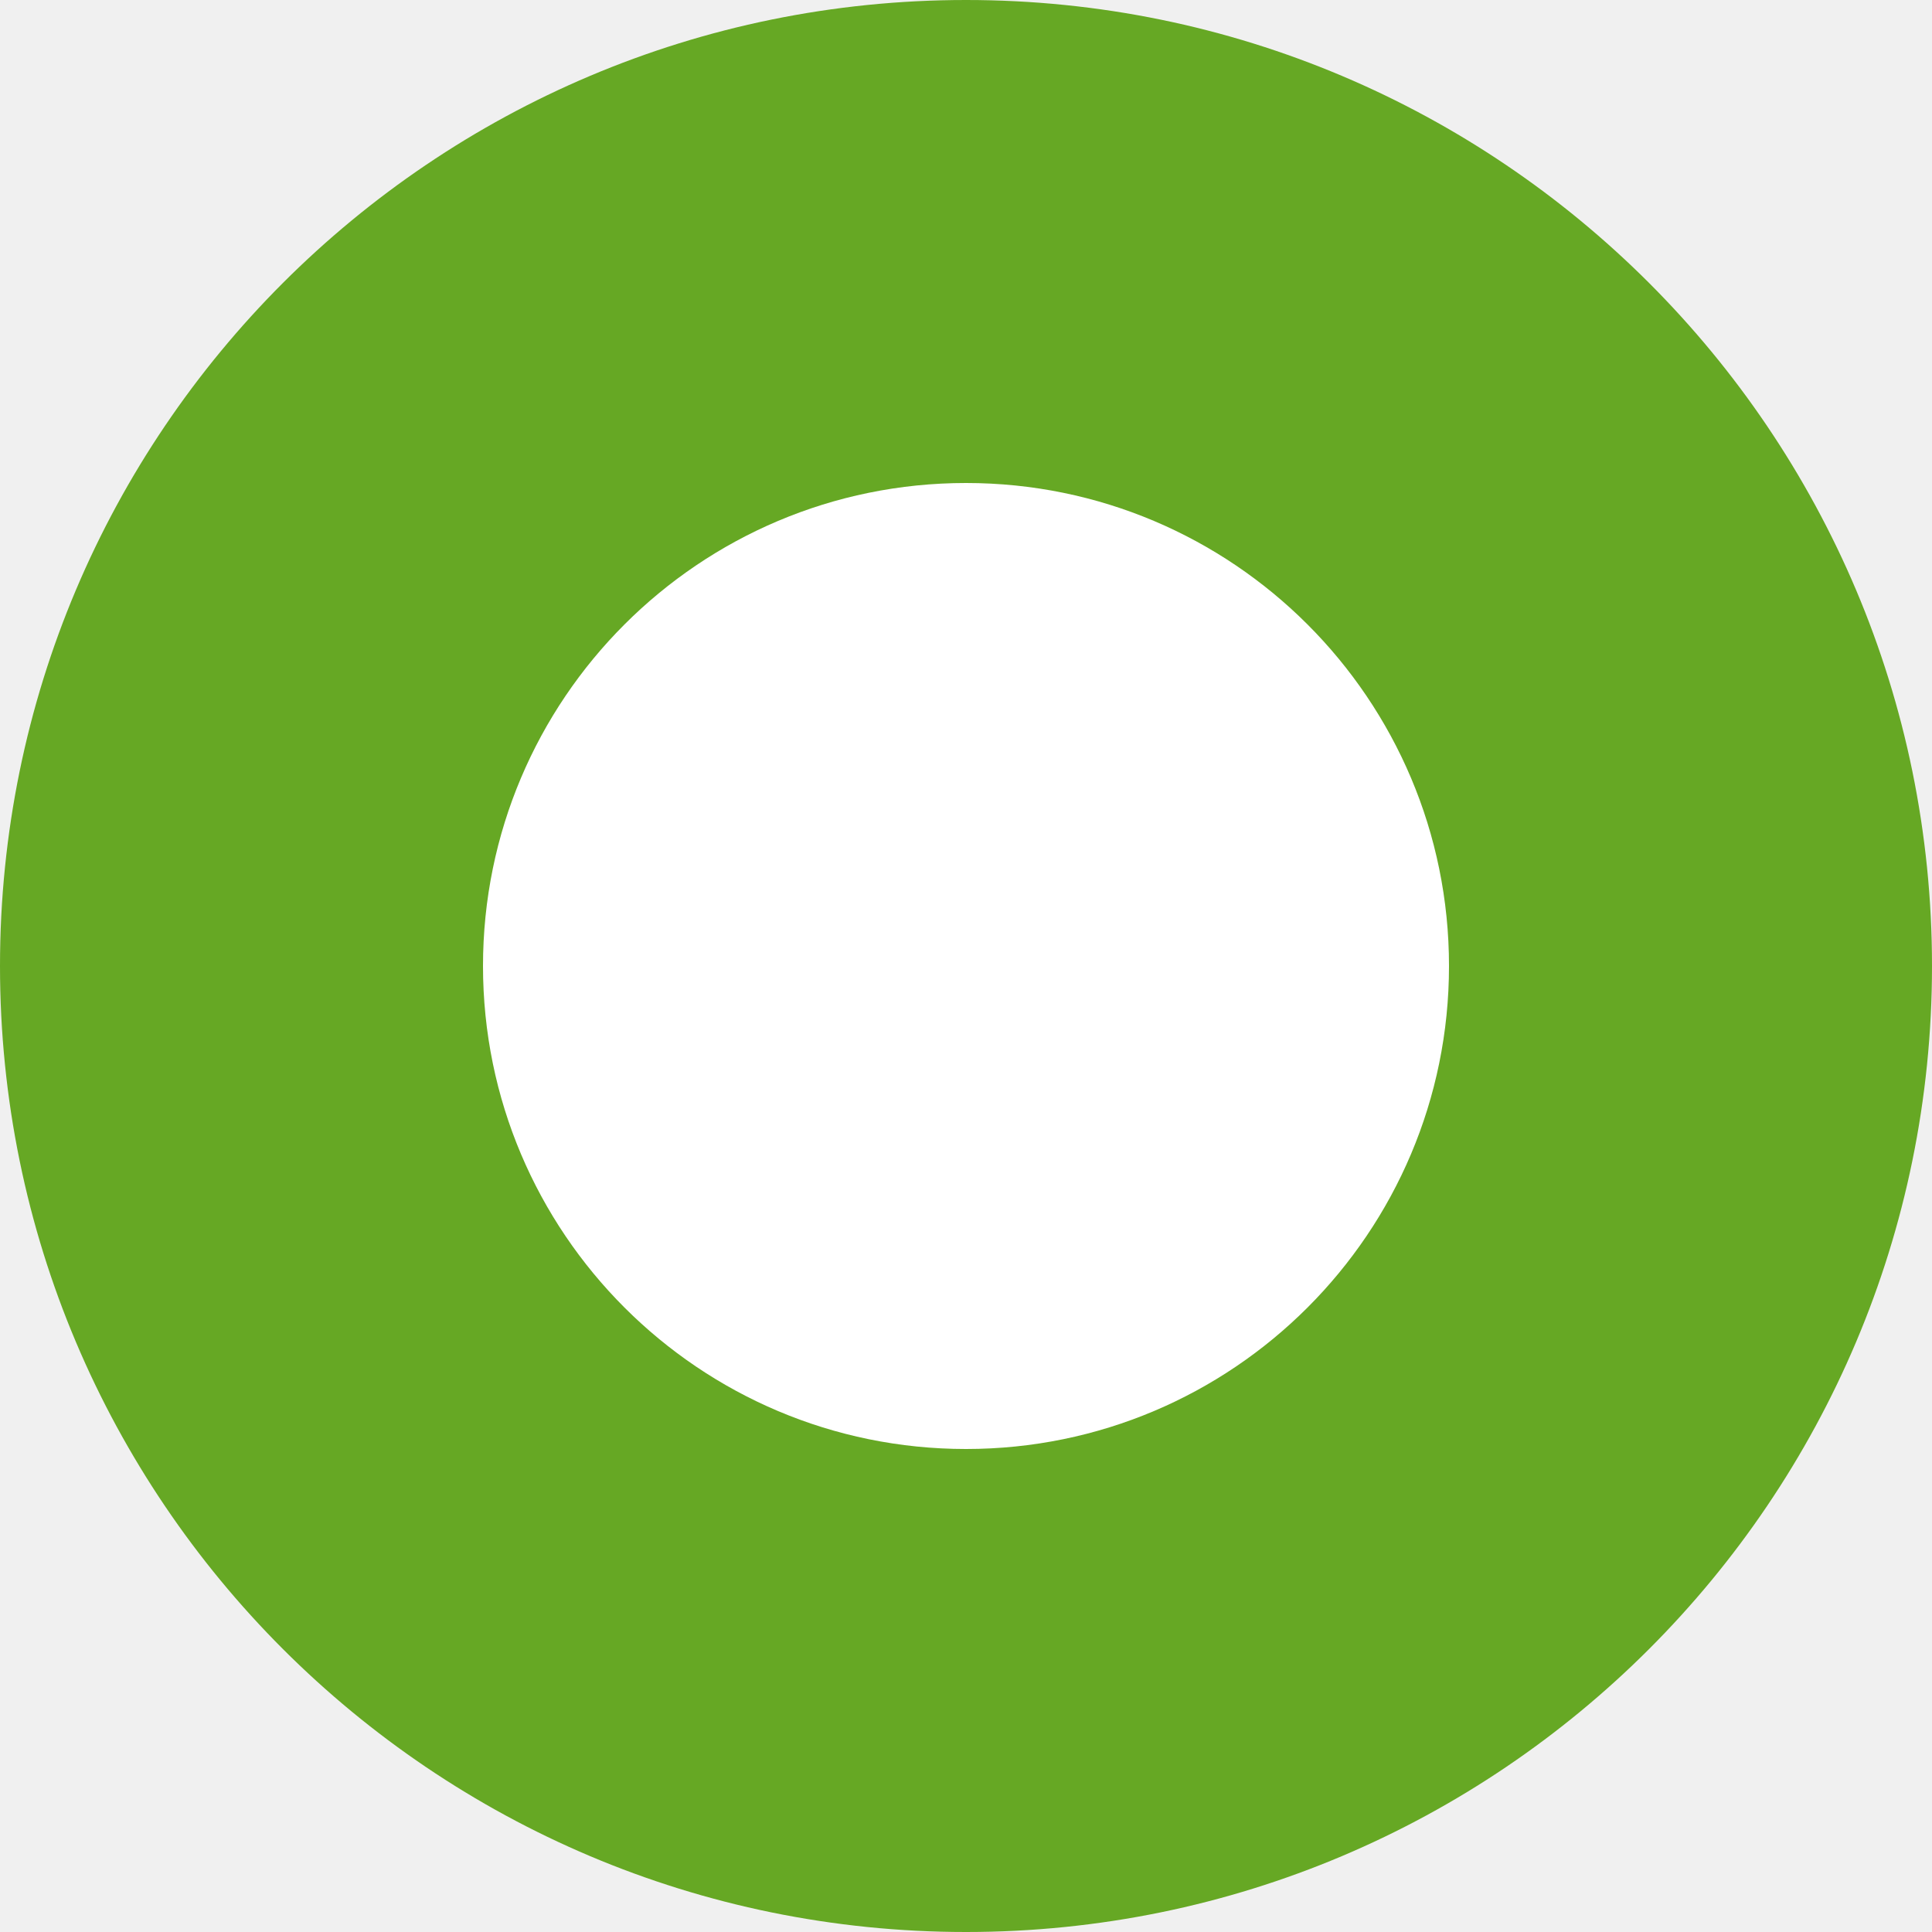
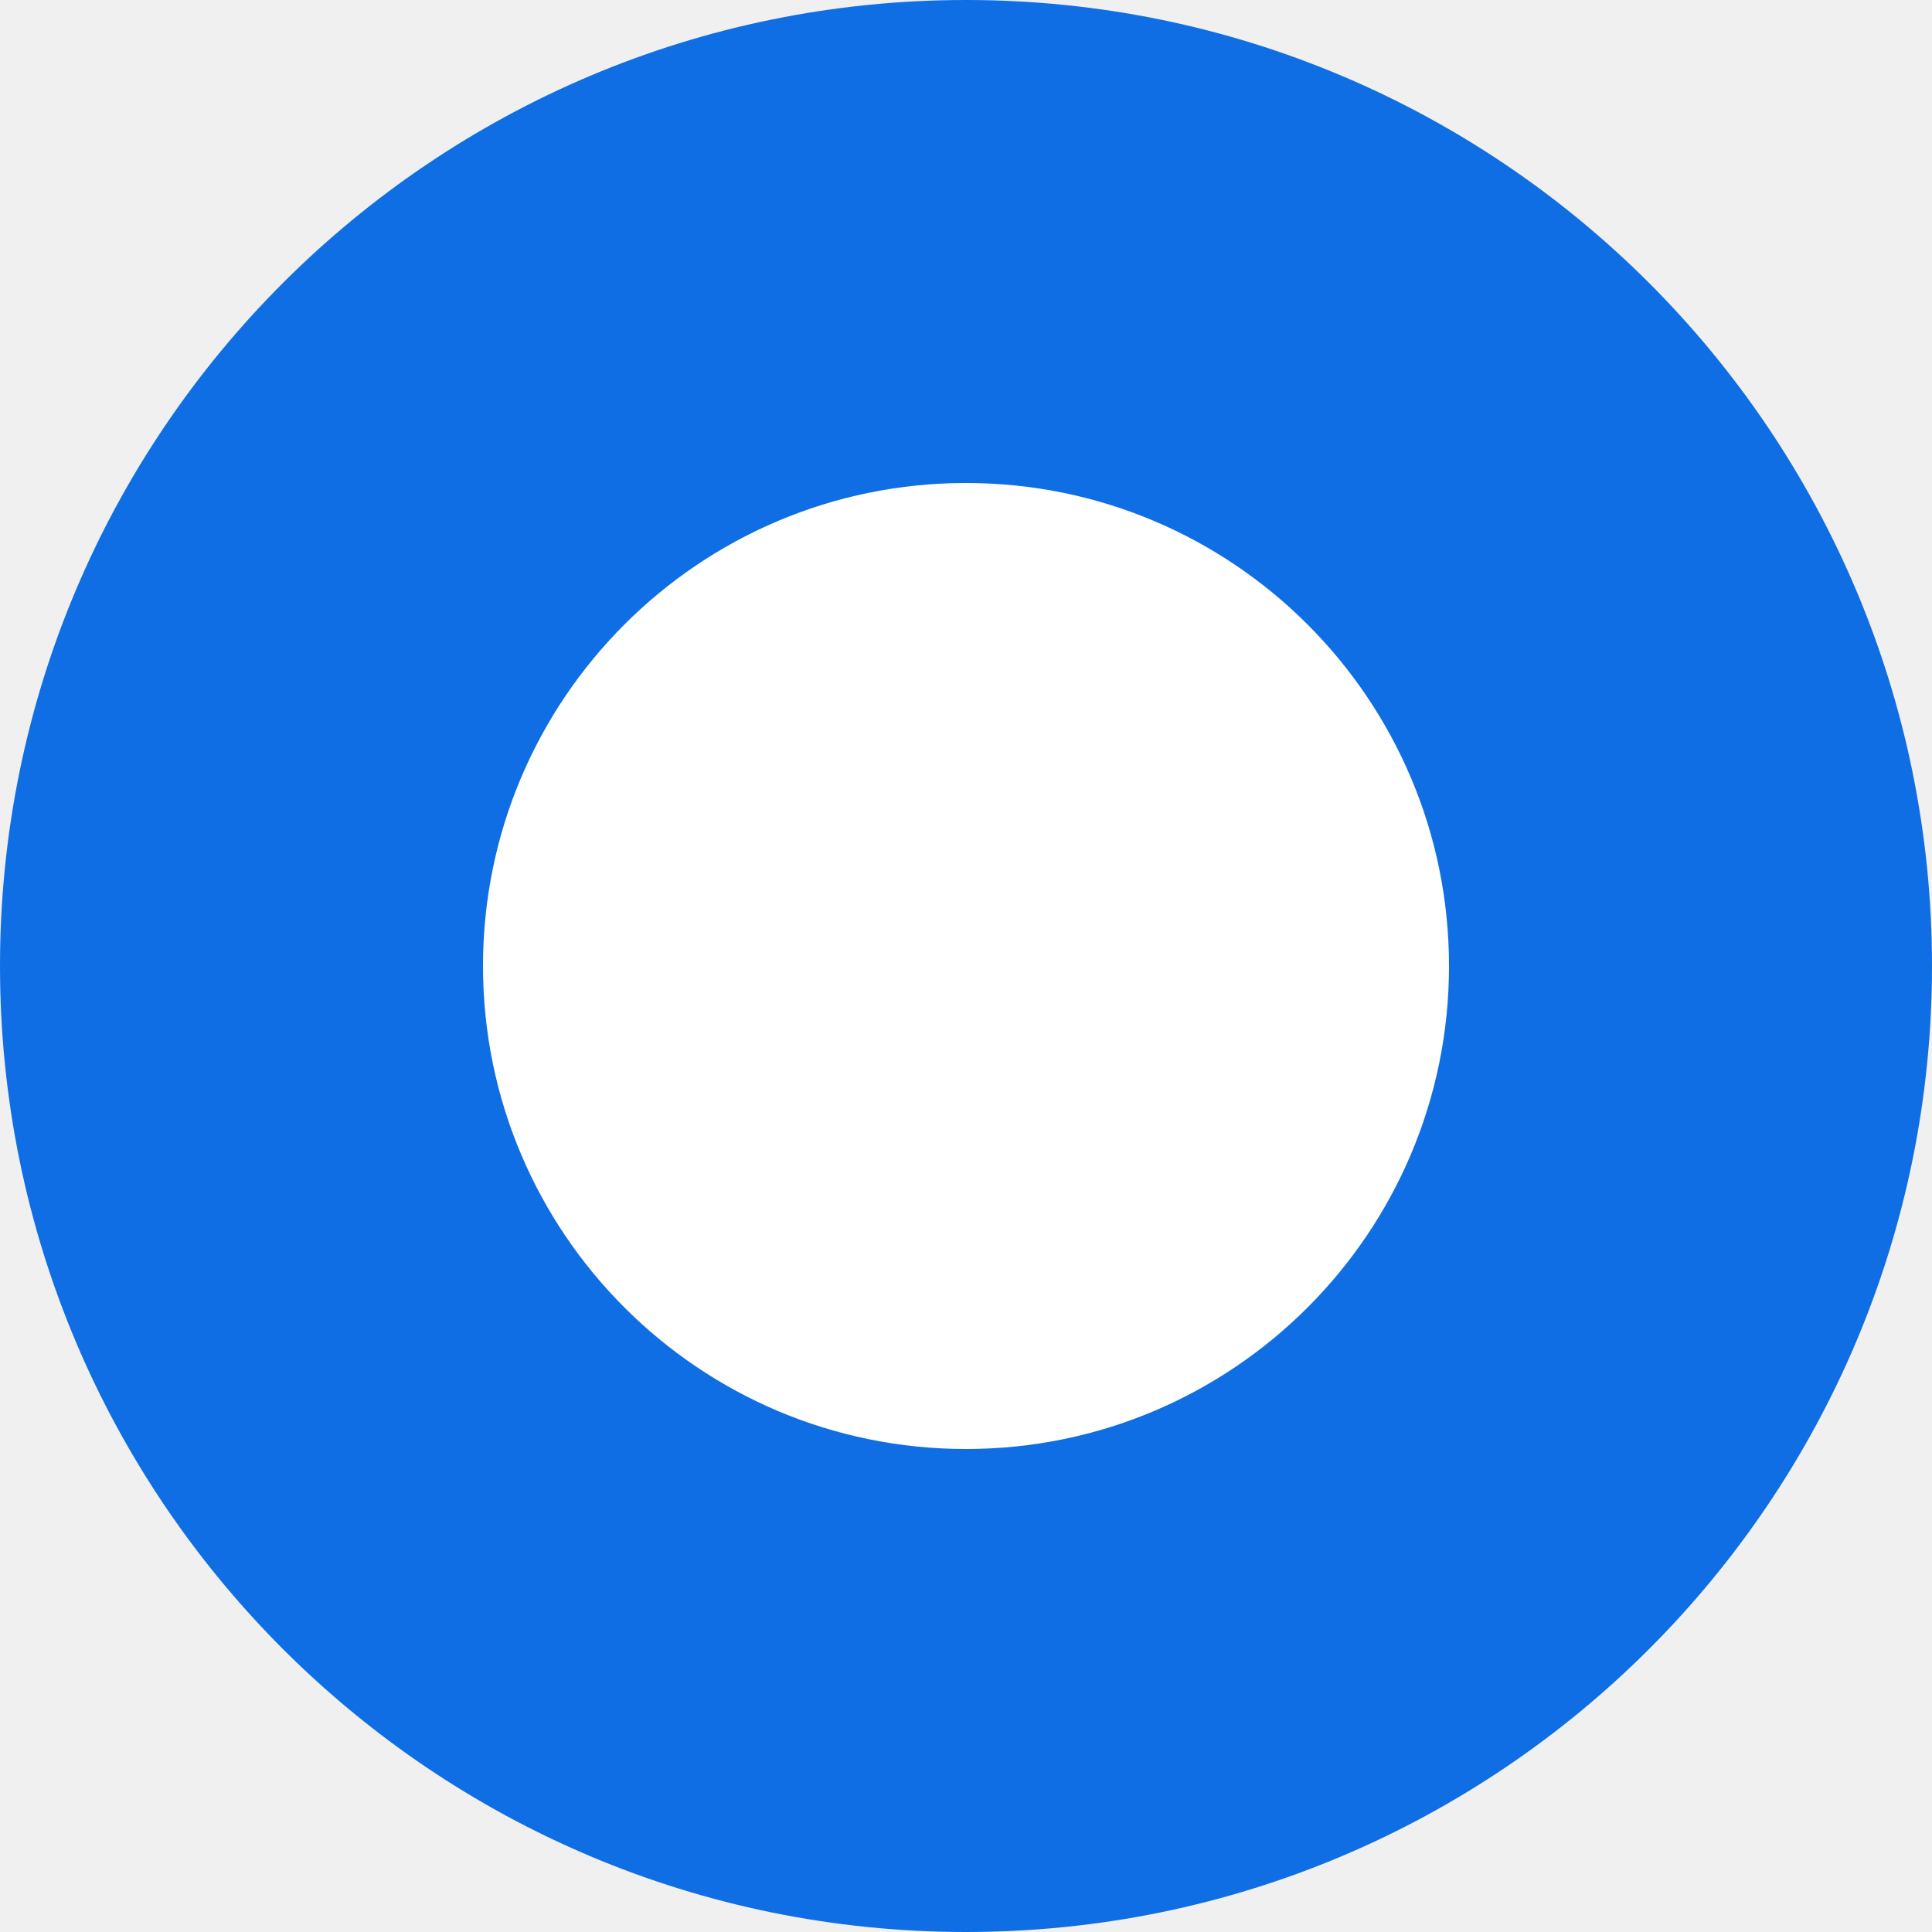
<svg xmlns="http://www.w3.org/2000/svg" width="16" height="16" viewBox="0 0 16 16" id="svg4140" version="1.1">
  <defs id="defs4142" />
  <g id="layer1" transform="translate(0,-1036.362)">
-     <rect style="fill:#66a824;fill-opacity:1;stroke-width:0.804;stroke:none" id="rect1194" width="16" height="16" x="0" y="1036.362" ry="8" />
+     <rect style="fill:#0f6ee3;fill-opacity:1;stroke-width:0.804;stroke:none" id="rect1194" width="16" height="16" x="0" y="1036.362" ry="8" />
    <circle style="fill:#ffffff;fill-opacity:1;stroke:none;stroke-width:1;stroke-linecap:round;stroke-linejoin:round;stroke-miterlimit:4;stroke-dasharray:none;stroke-opacity:1" id="path4741" cx="8" cy="1044.362" r="4" />
  </g>
</svg>
